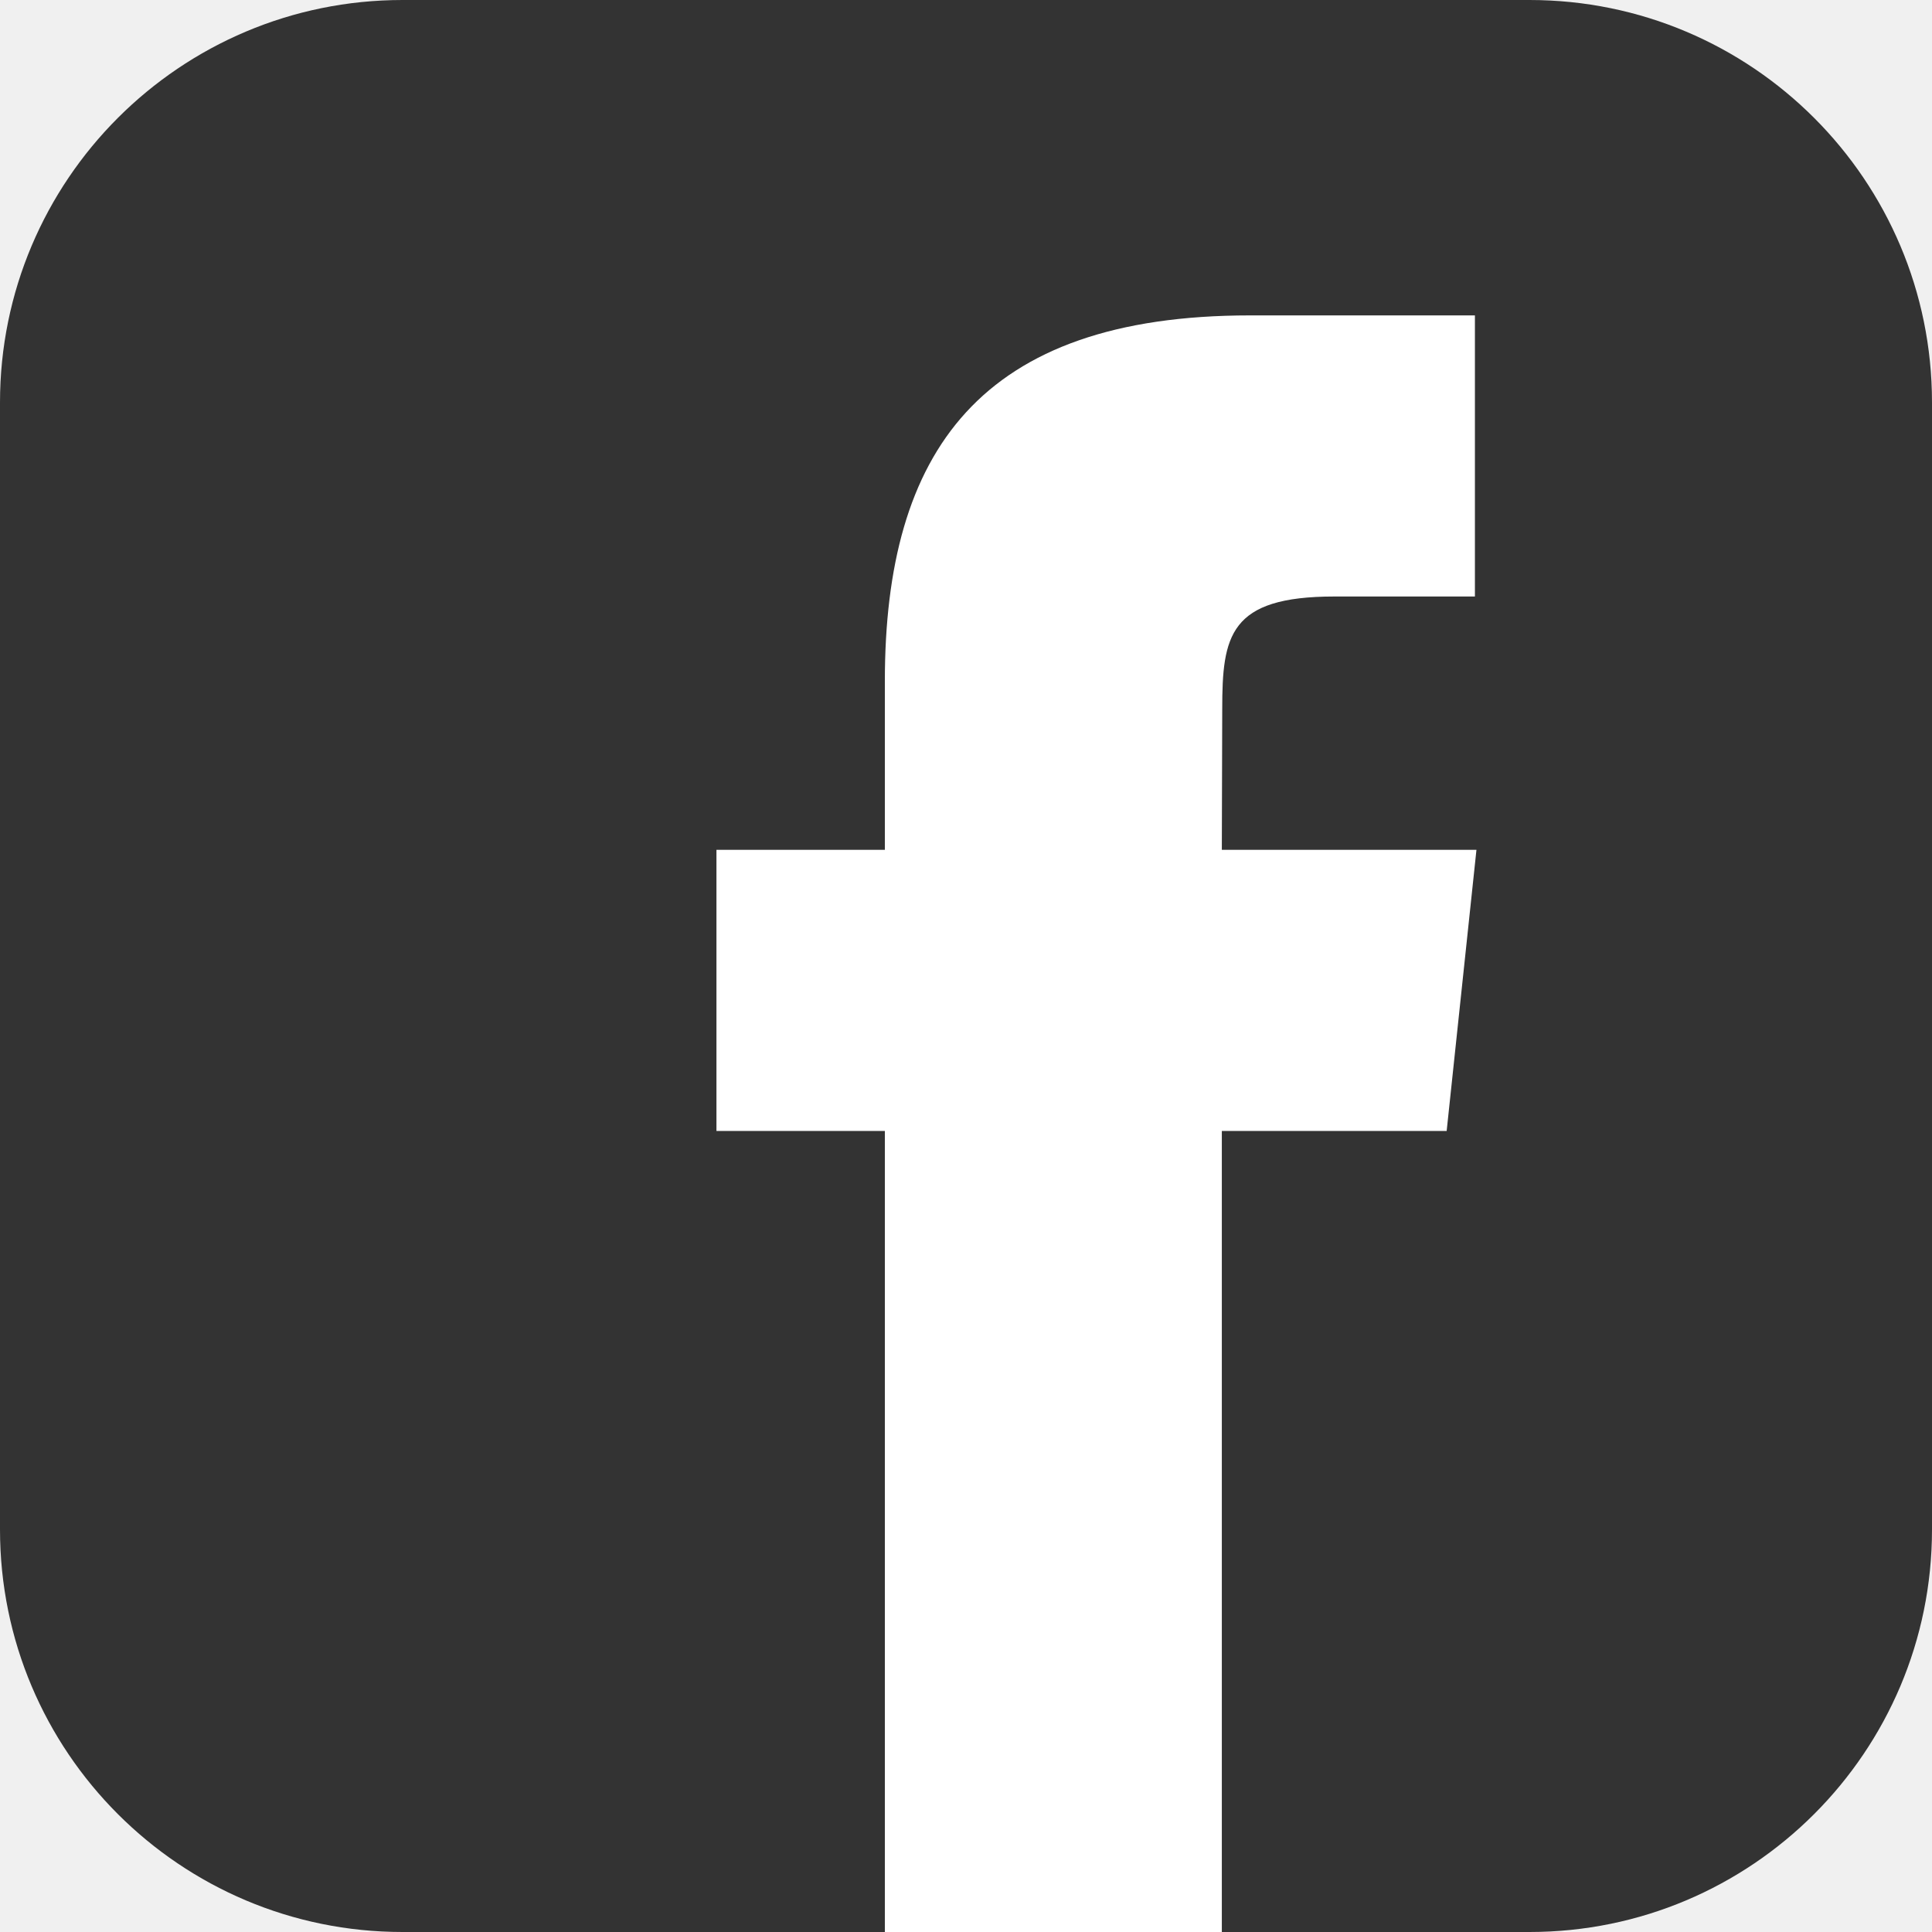
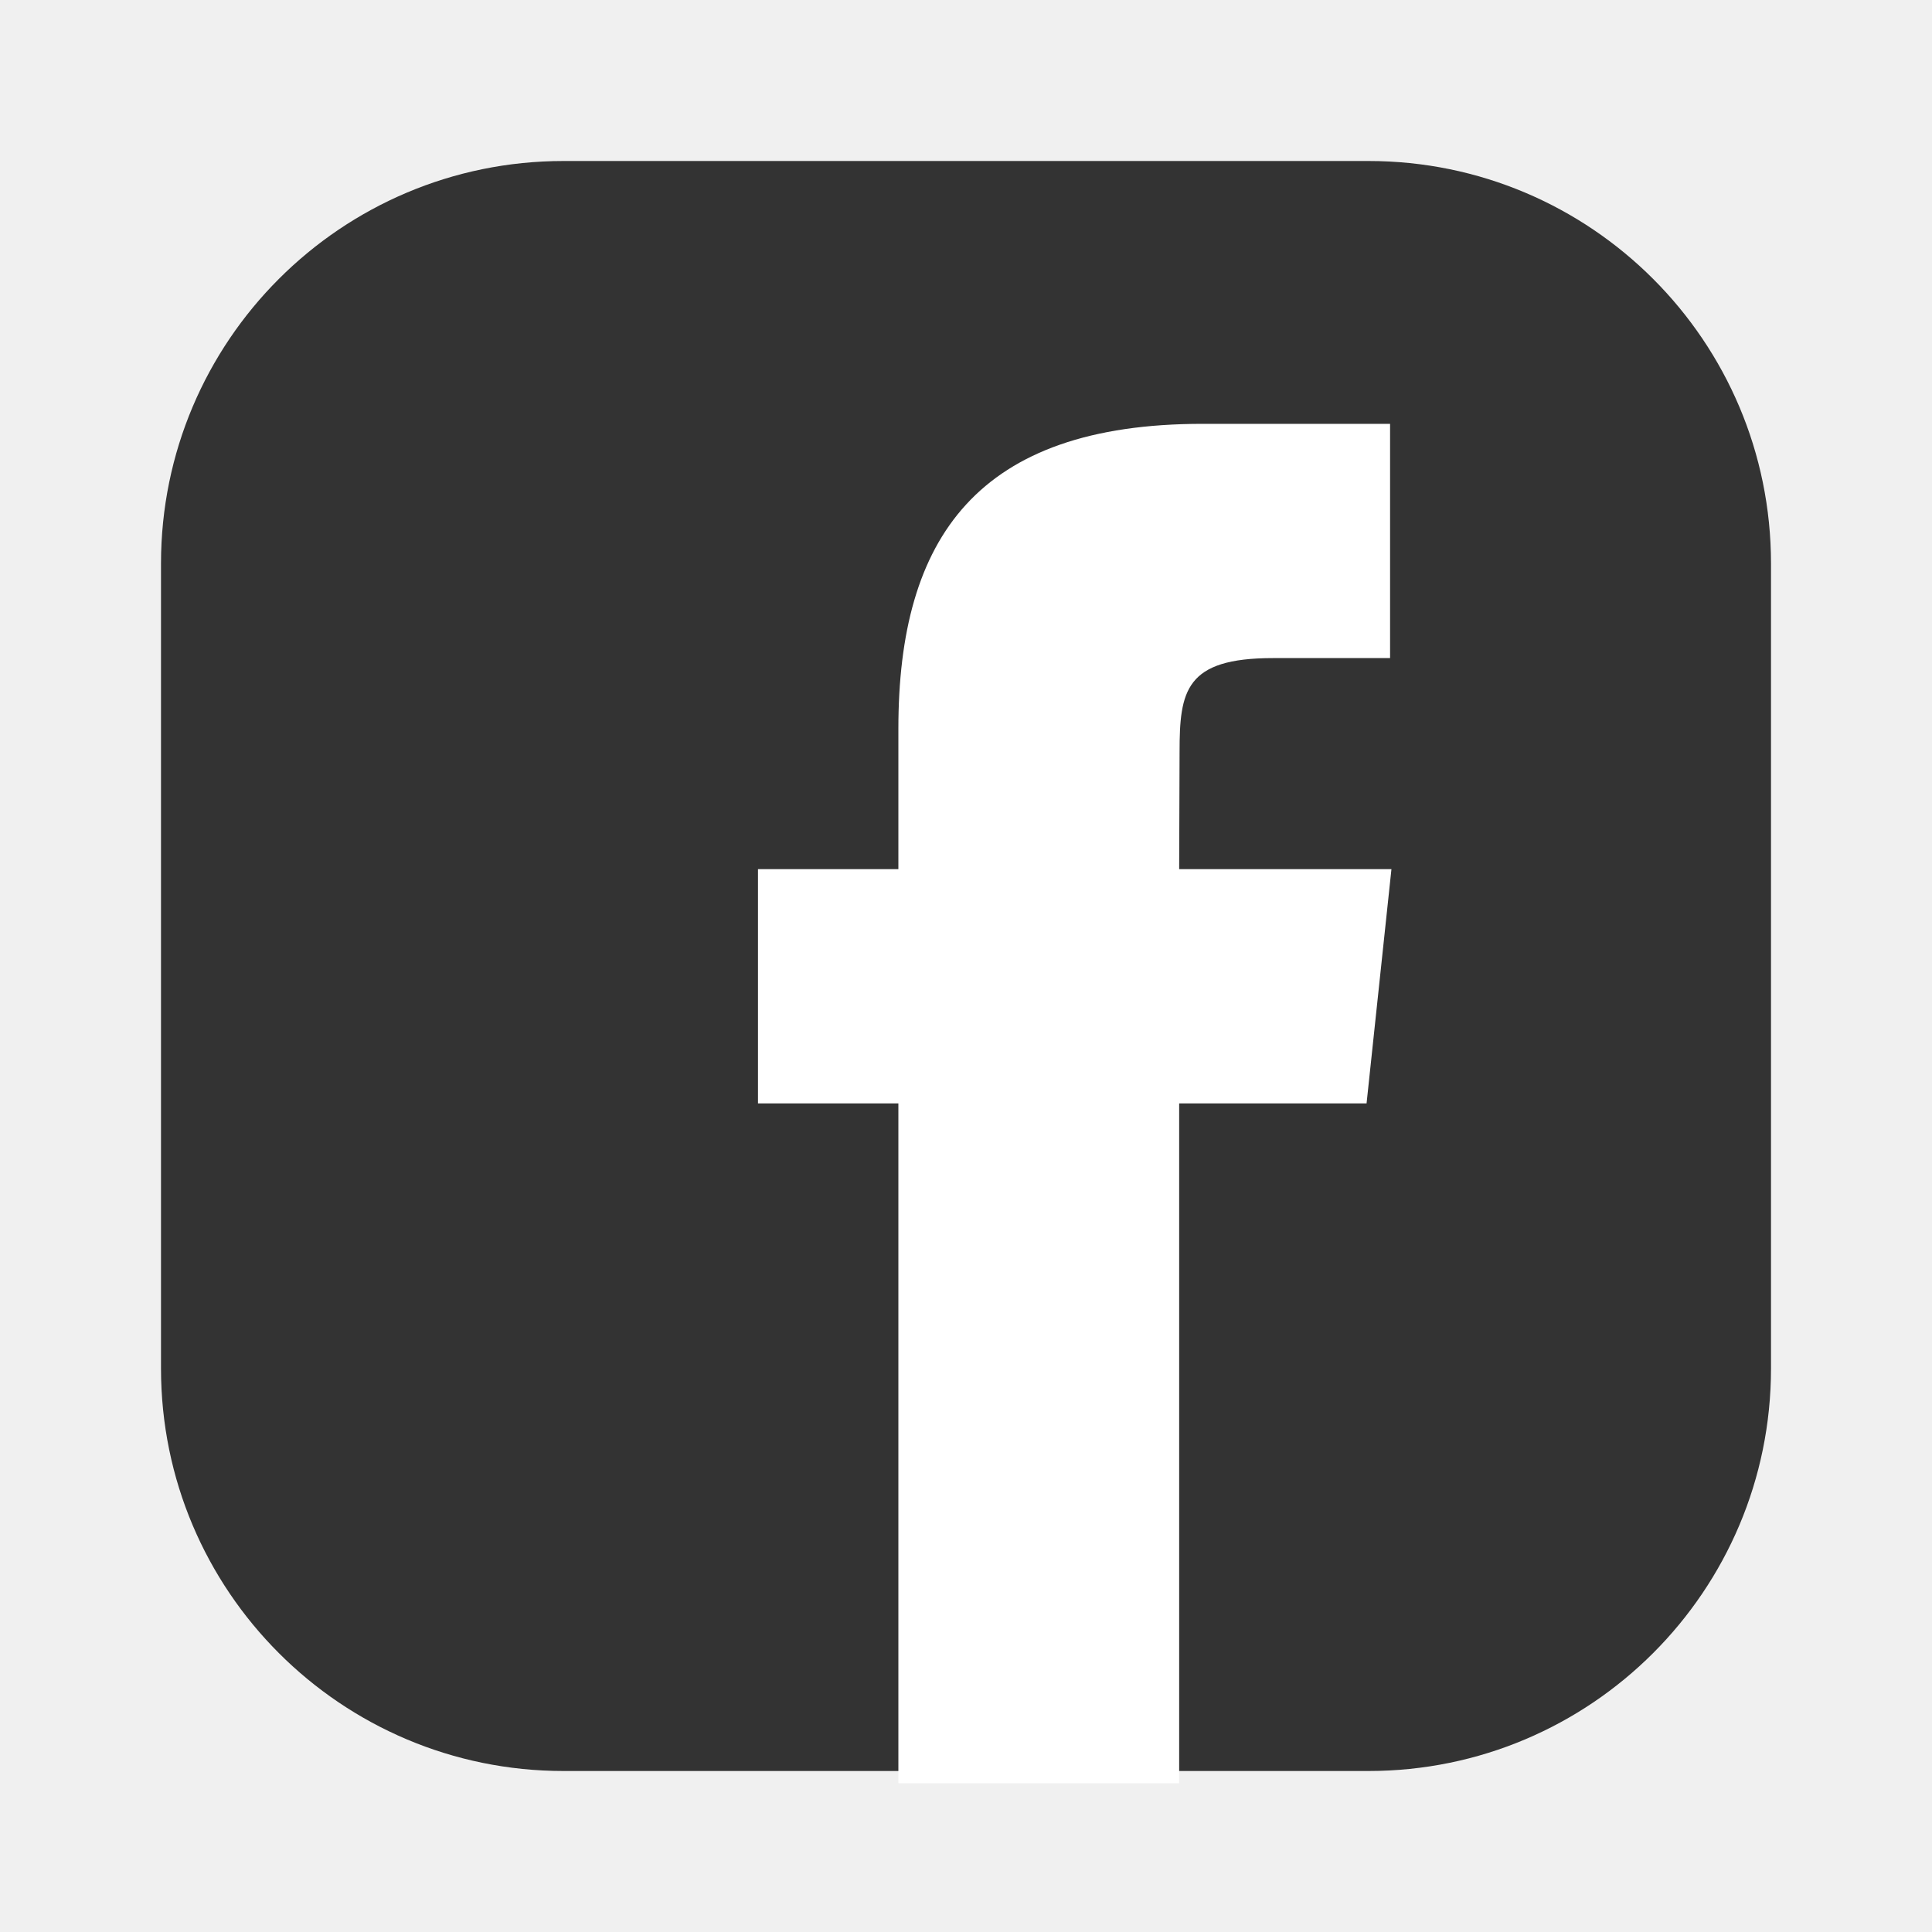
<svg xmlns="http://www.w3.org/2000/svg" width="24px" height="24px" viewBox="0 0 24 24" version="1.1">
-   <description>Created with Sketch (http://www.bohemiancoding.com/sketch)</description>
  <defs />
  <g id="Page-1" stroke="none" stroke-width="1" fill="none" fill-rule="evenodd">
-     <rect id="Rectangle-1" fill="#333333" x="0" y="0" width="24" height="24" rx="5" />
-     <path d="M10.992,24.182 L10.992,14.049 L8.9,14.049 L8.9,10.557 L10.992,10.557 L10.992,8.46 C10.992,5.612 12.172,3.918 15.528,3.918 L18.322,3.918 L18.322,7.41 L16.576,7.41 C15.269,7.41 15.183,7.898 15.183,8.809 L15.178,10.557 L18.341,10.557 L17.971,14.049 L15.178,14.049 L15.178,24.182 L10.992,24.182 Z" id="Path" fill="#FFFFFF" />
+     <g id="icon_facebook" transform="translate(2, 2)">
+       <g id="Page-1">
+         <rect id="Rectangle-1" fill="#333333" x="0" y="0" width="20" height="20" rx="5" />
+         <path d="M9.16,20.152 L9.16,11.707 L7.416,11.707 L7.416,8.797 L9.16,8.797 L9.16,7.05 C9.16,4.676 10.144,3.265 12.94,3.265 L15.268,3.265 L15.268,6.175 L13.813,6.175 C12.724,6.175 12.653,6.582 12.653,7.341 L12.648,8.797 L15.285,8.797 L14.976,11.707 L12.648,11.707 L12.648,20.152 L9.16,20.152 L9.16,20.152 Z" id="Path" fill="#FFFFFF" />
+       </g>
+     </g>
  </g>
</svg>
